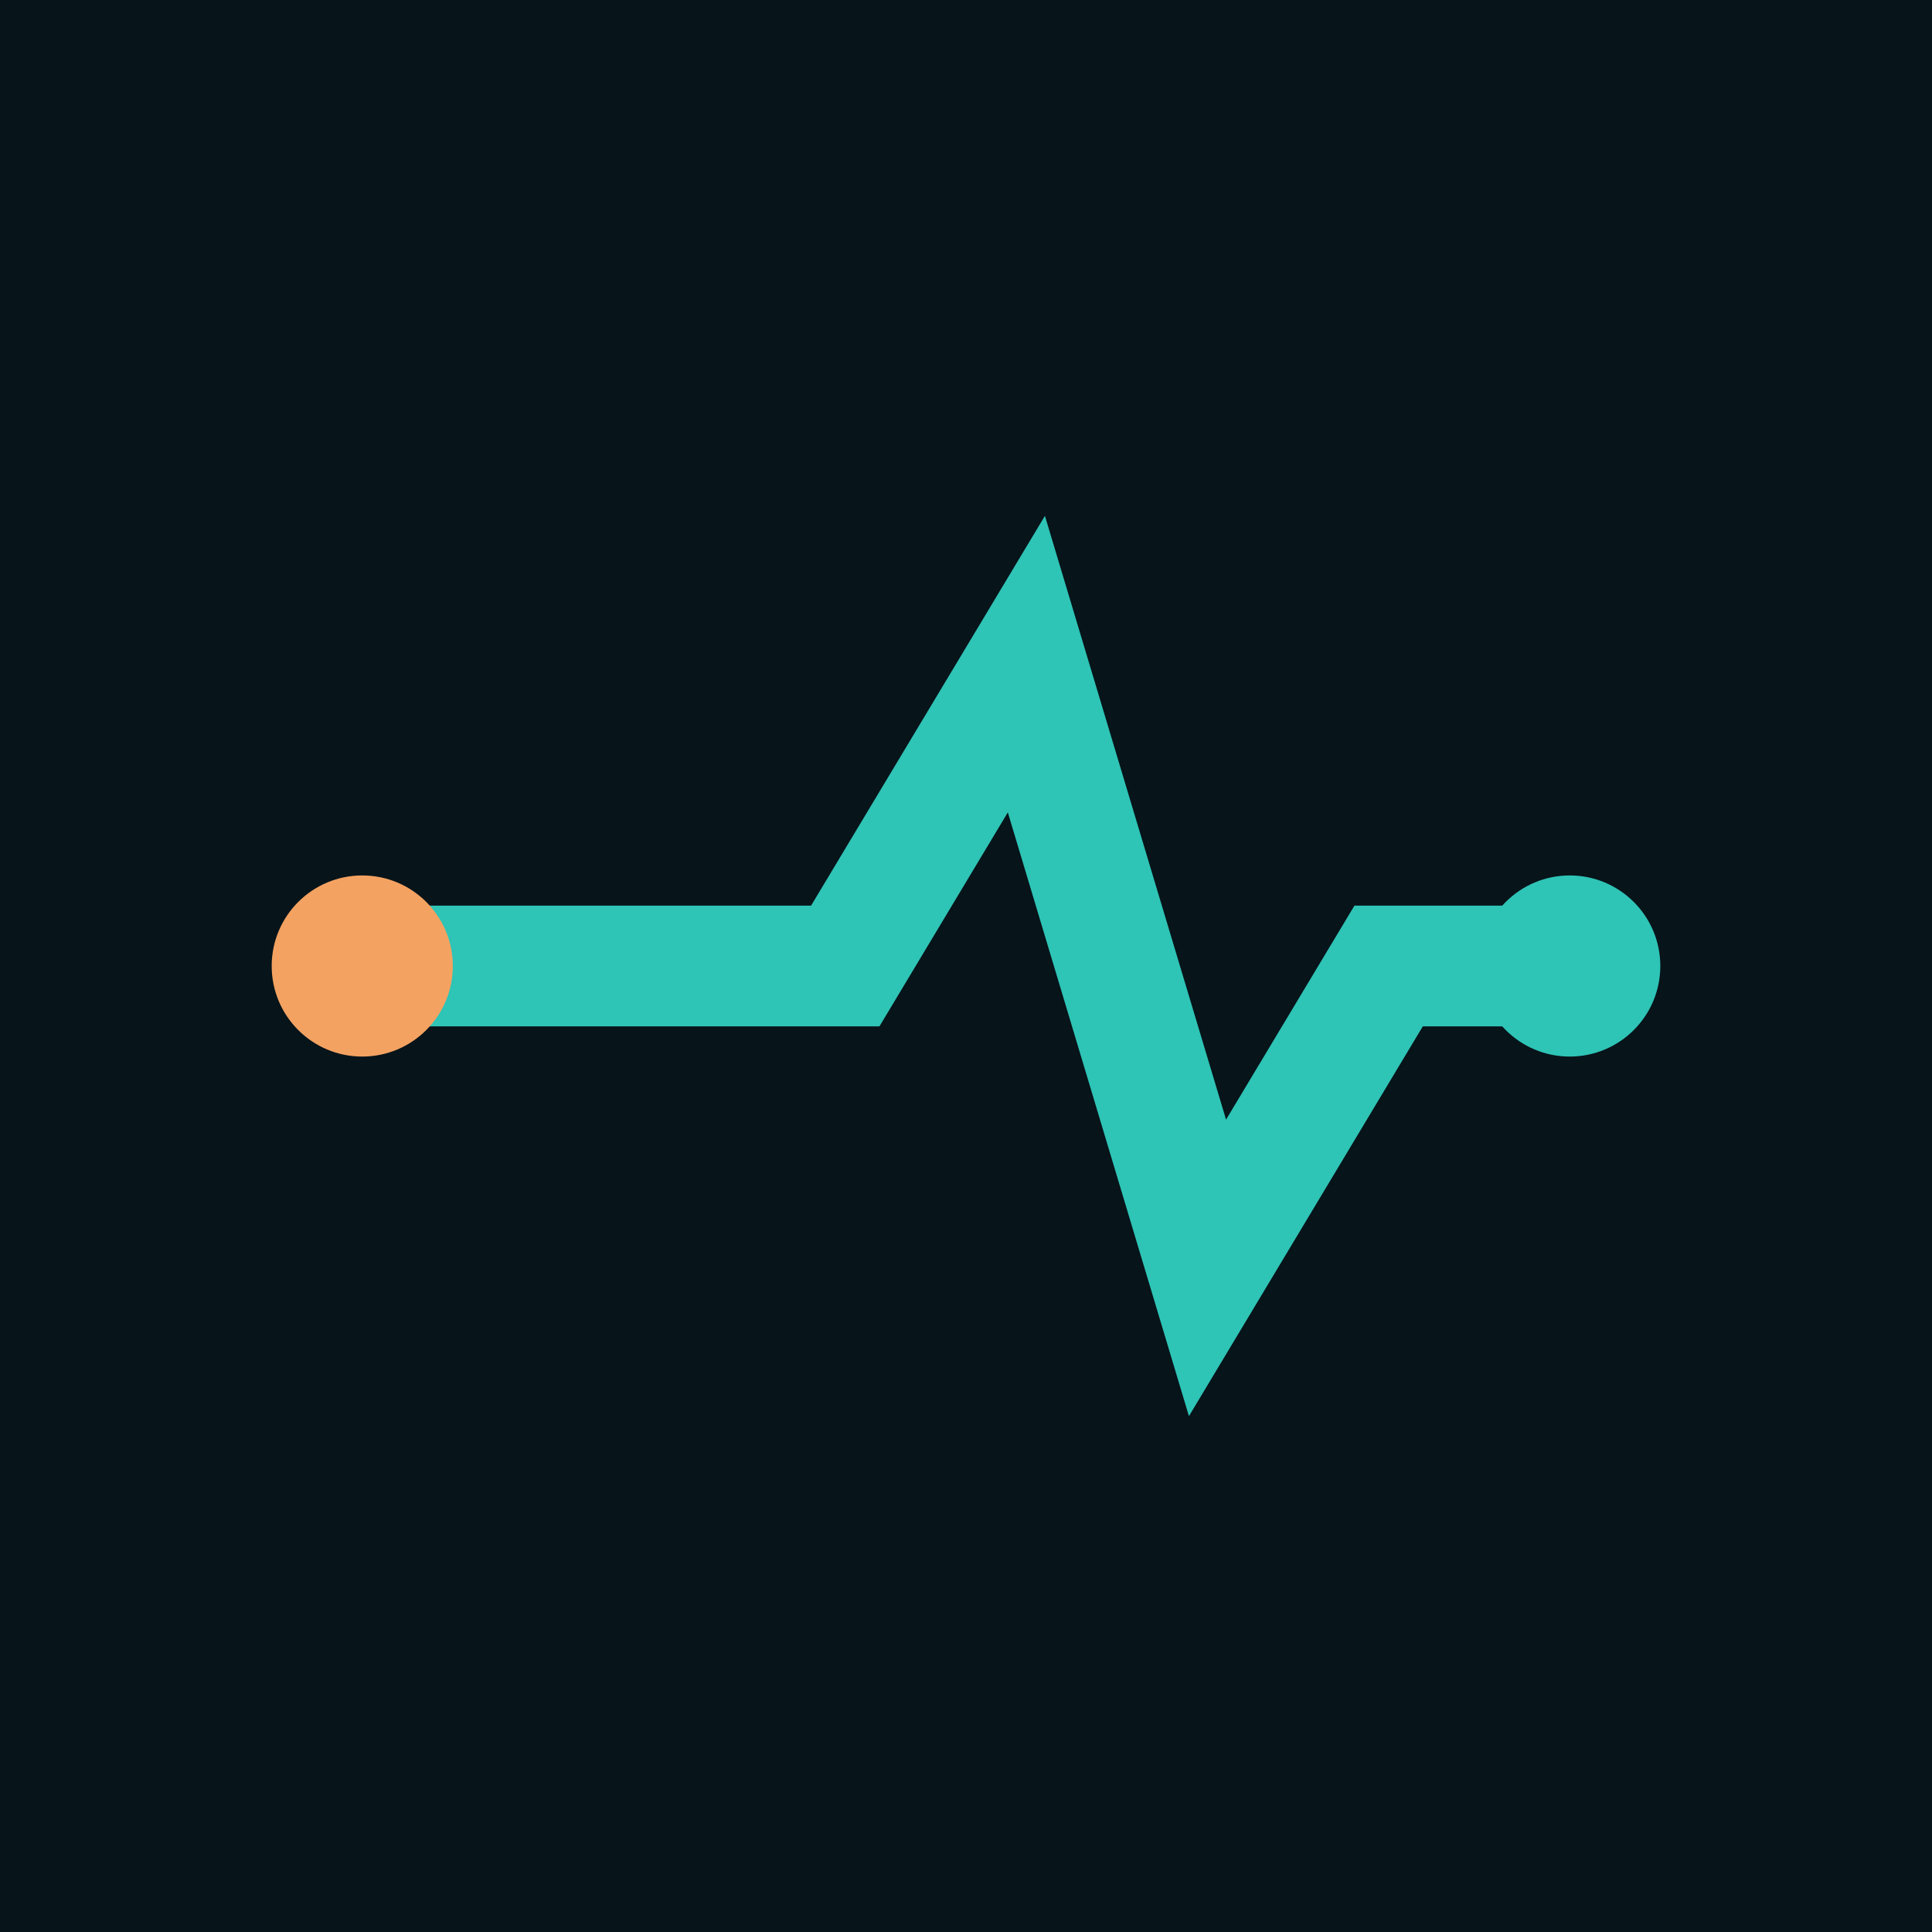
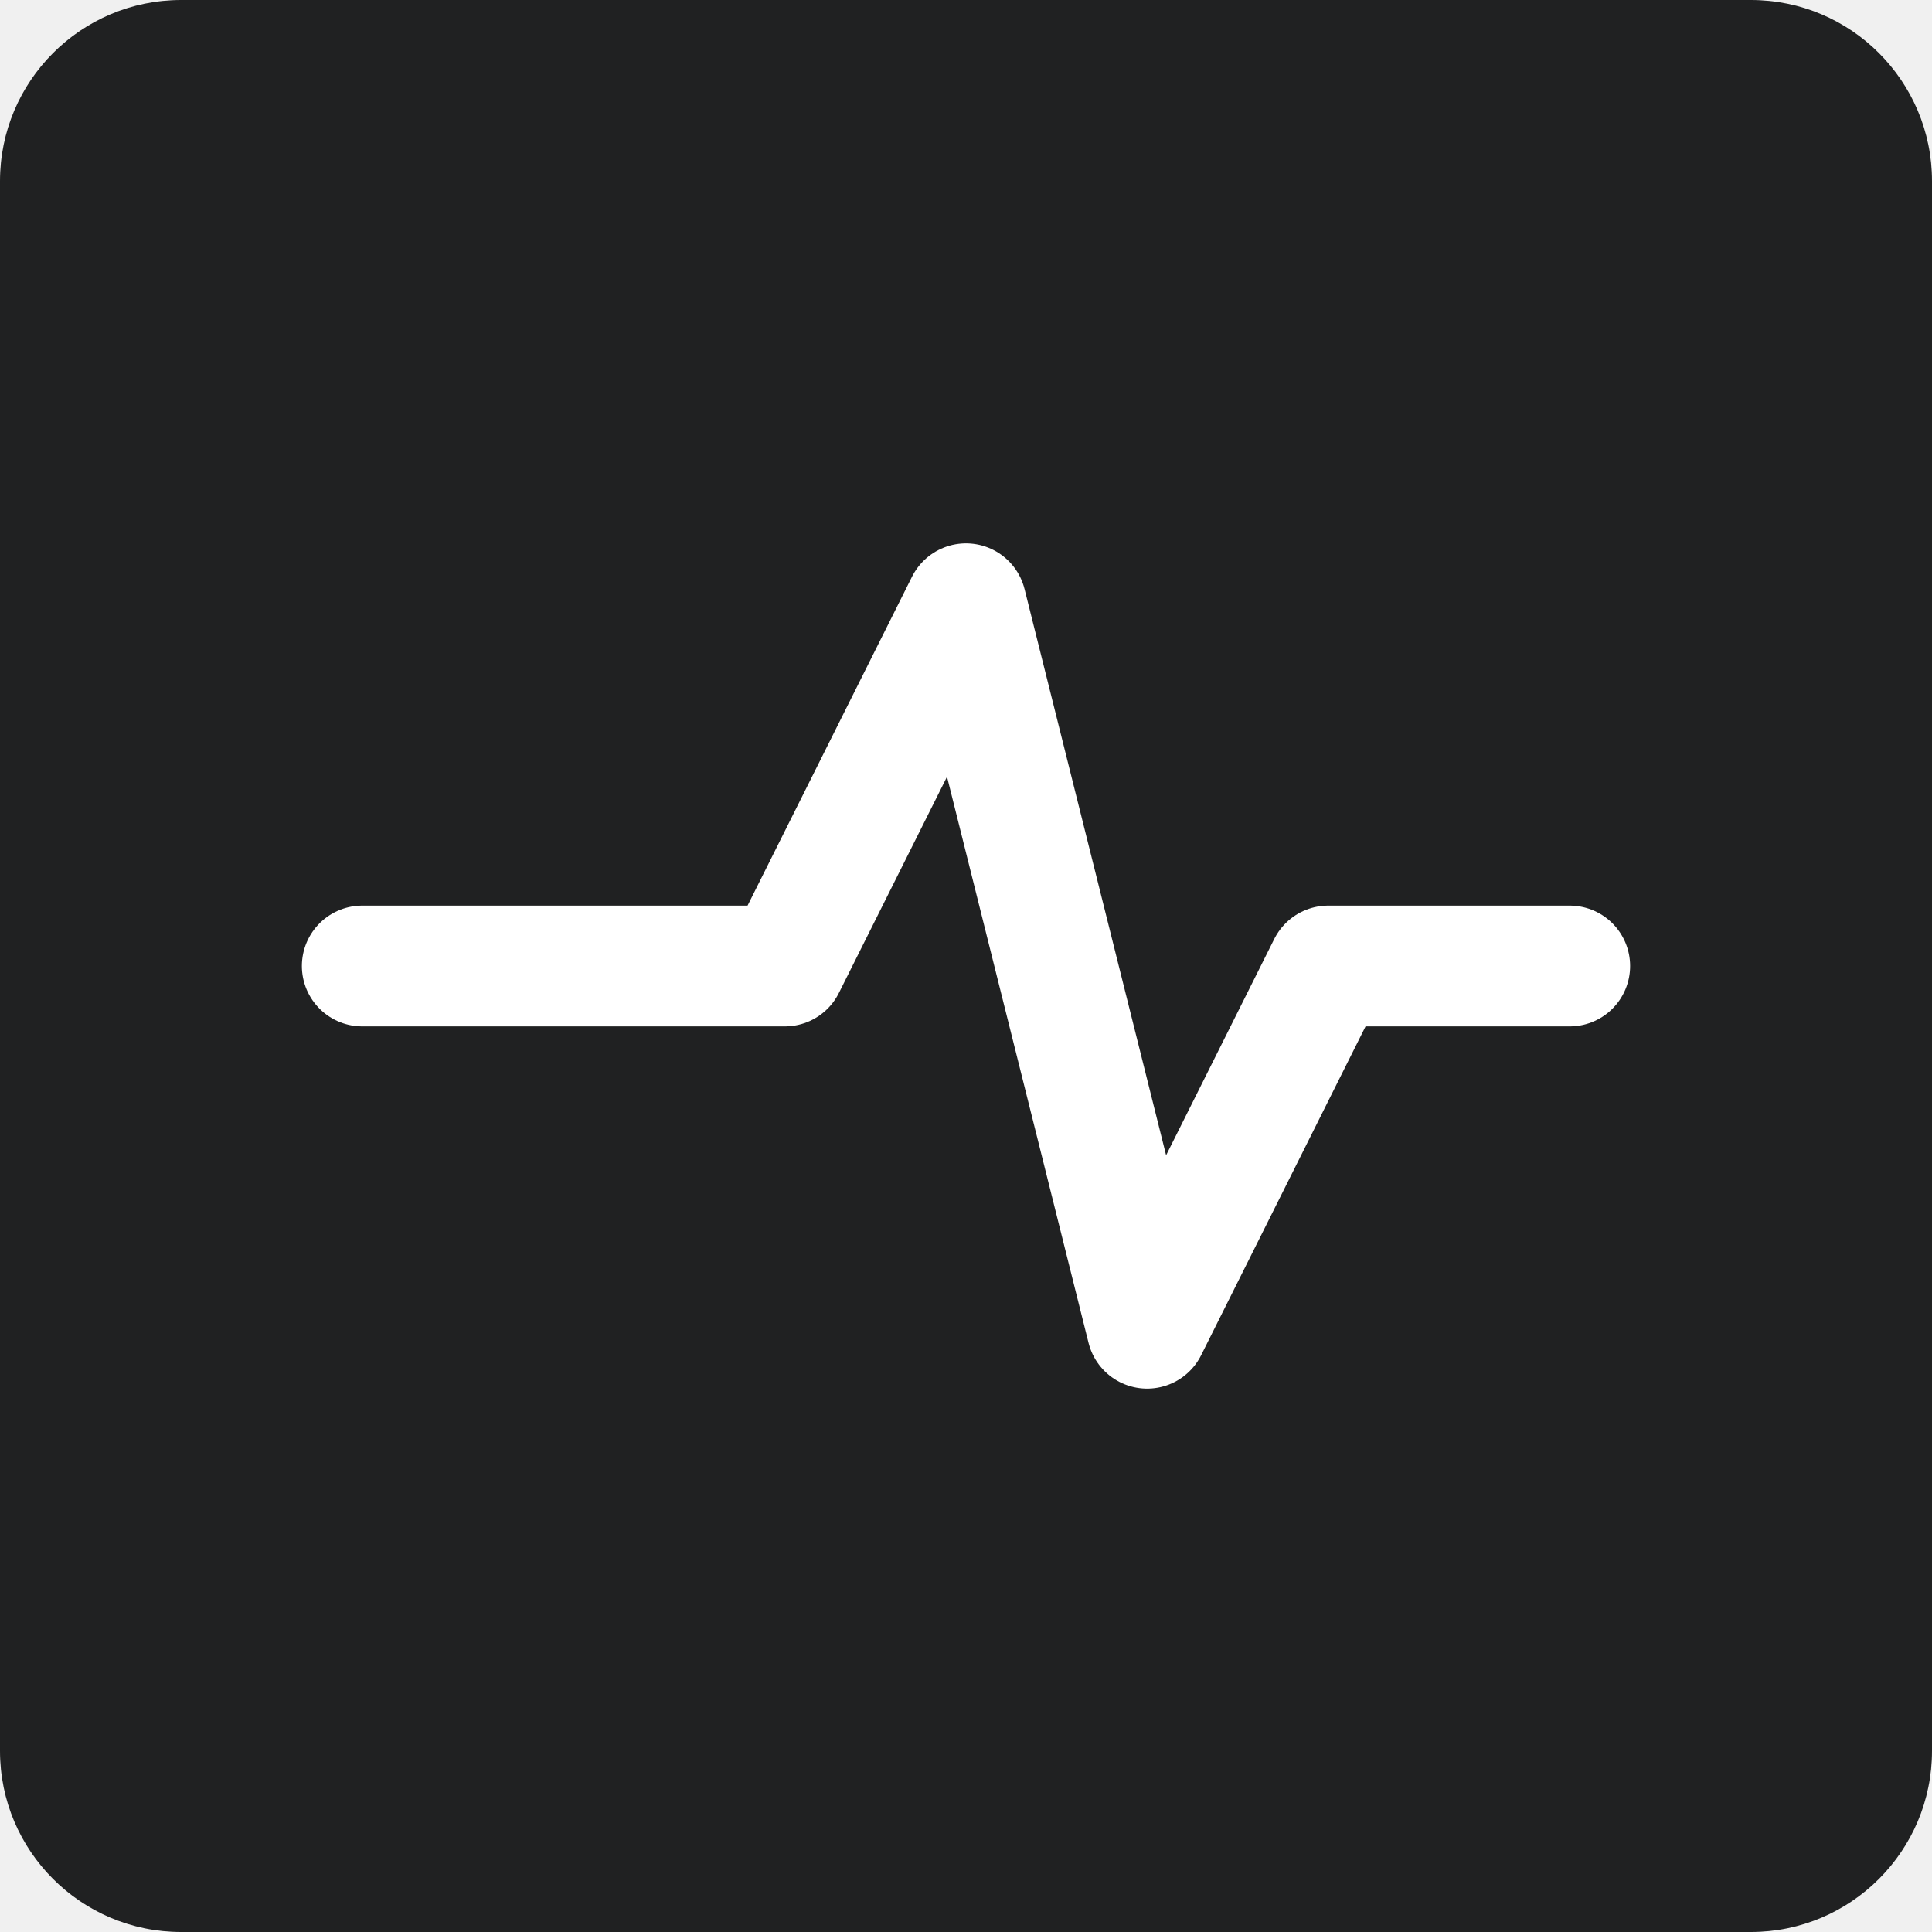
<svg xmlns="http://www.w3.org/2000/svg" viewBox="0 0 64 64" role="img" aria-label="strapi-sync-hub">
-   <rect width="64" height="64" fill="#07141a" />
-   <path d="M12 32h16l6-10 6 20 6-10h6" fill="none" stroke="#2ec4b6" stroke-width="4" stroke-linecap="square" />
-   <circle cx="12" cy="32" r="3" fill="#f4a261" />
-   <circle cx="52" cy="32" r="3" fill="#2ec4b6" />
+   <rect width="64" height="64" rx="6" fill="#202122" />
+   <path d="M12 32h14l6-12 6 24 6-12h8" fill="none" stroke="#ffffff" stroke-width="4" stroke-linecap="round" stroke-linejoin="round" />
</svg>
